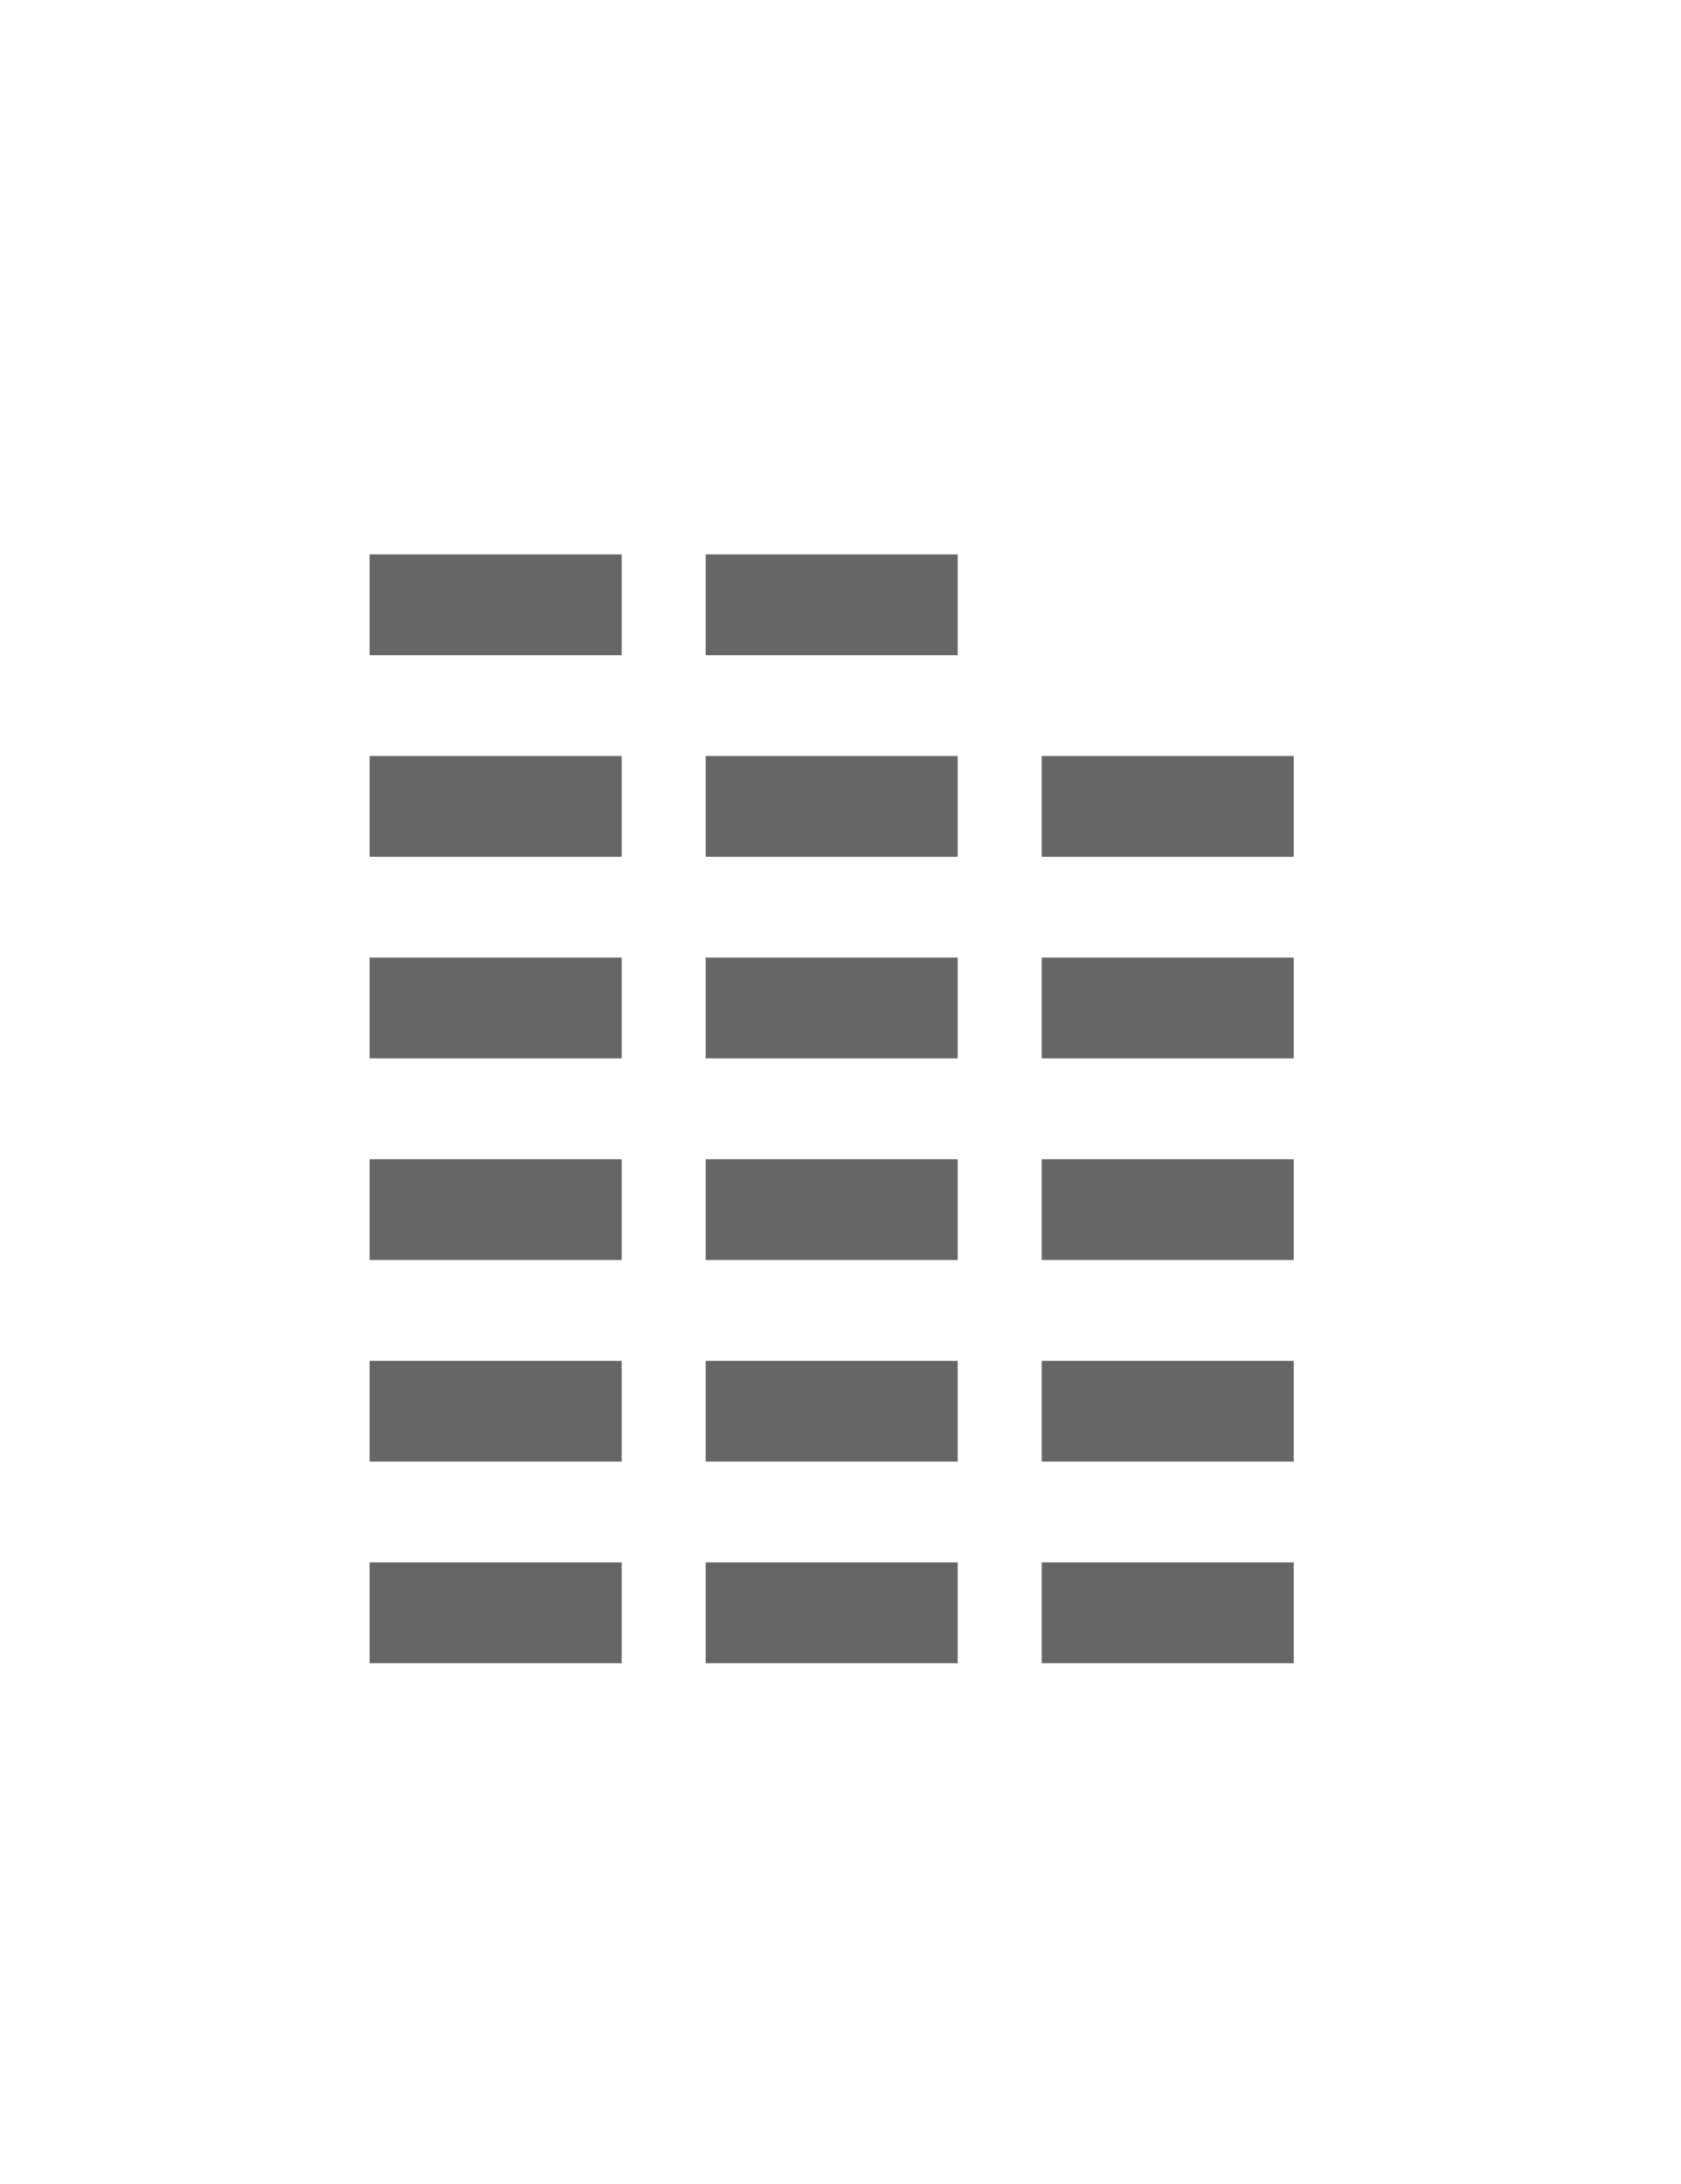
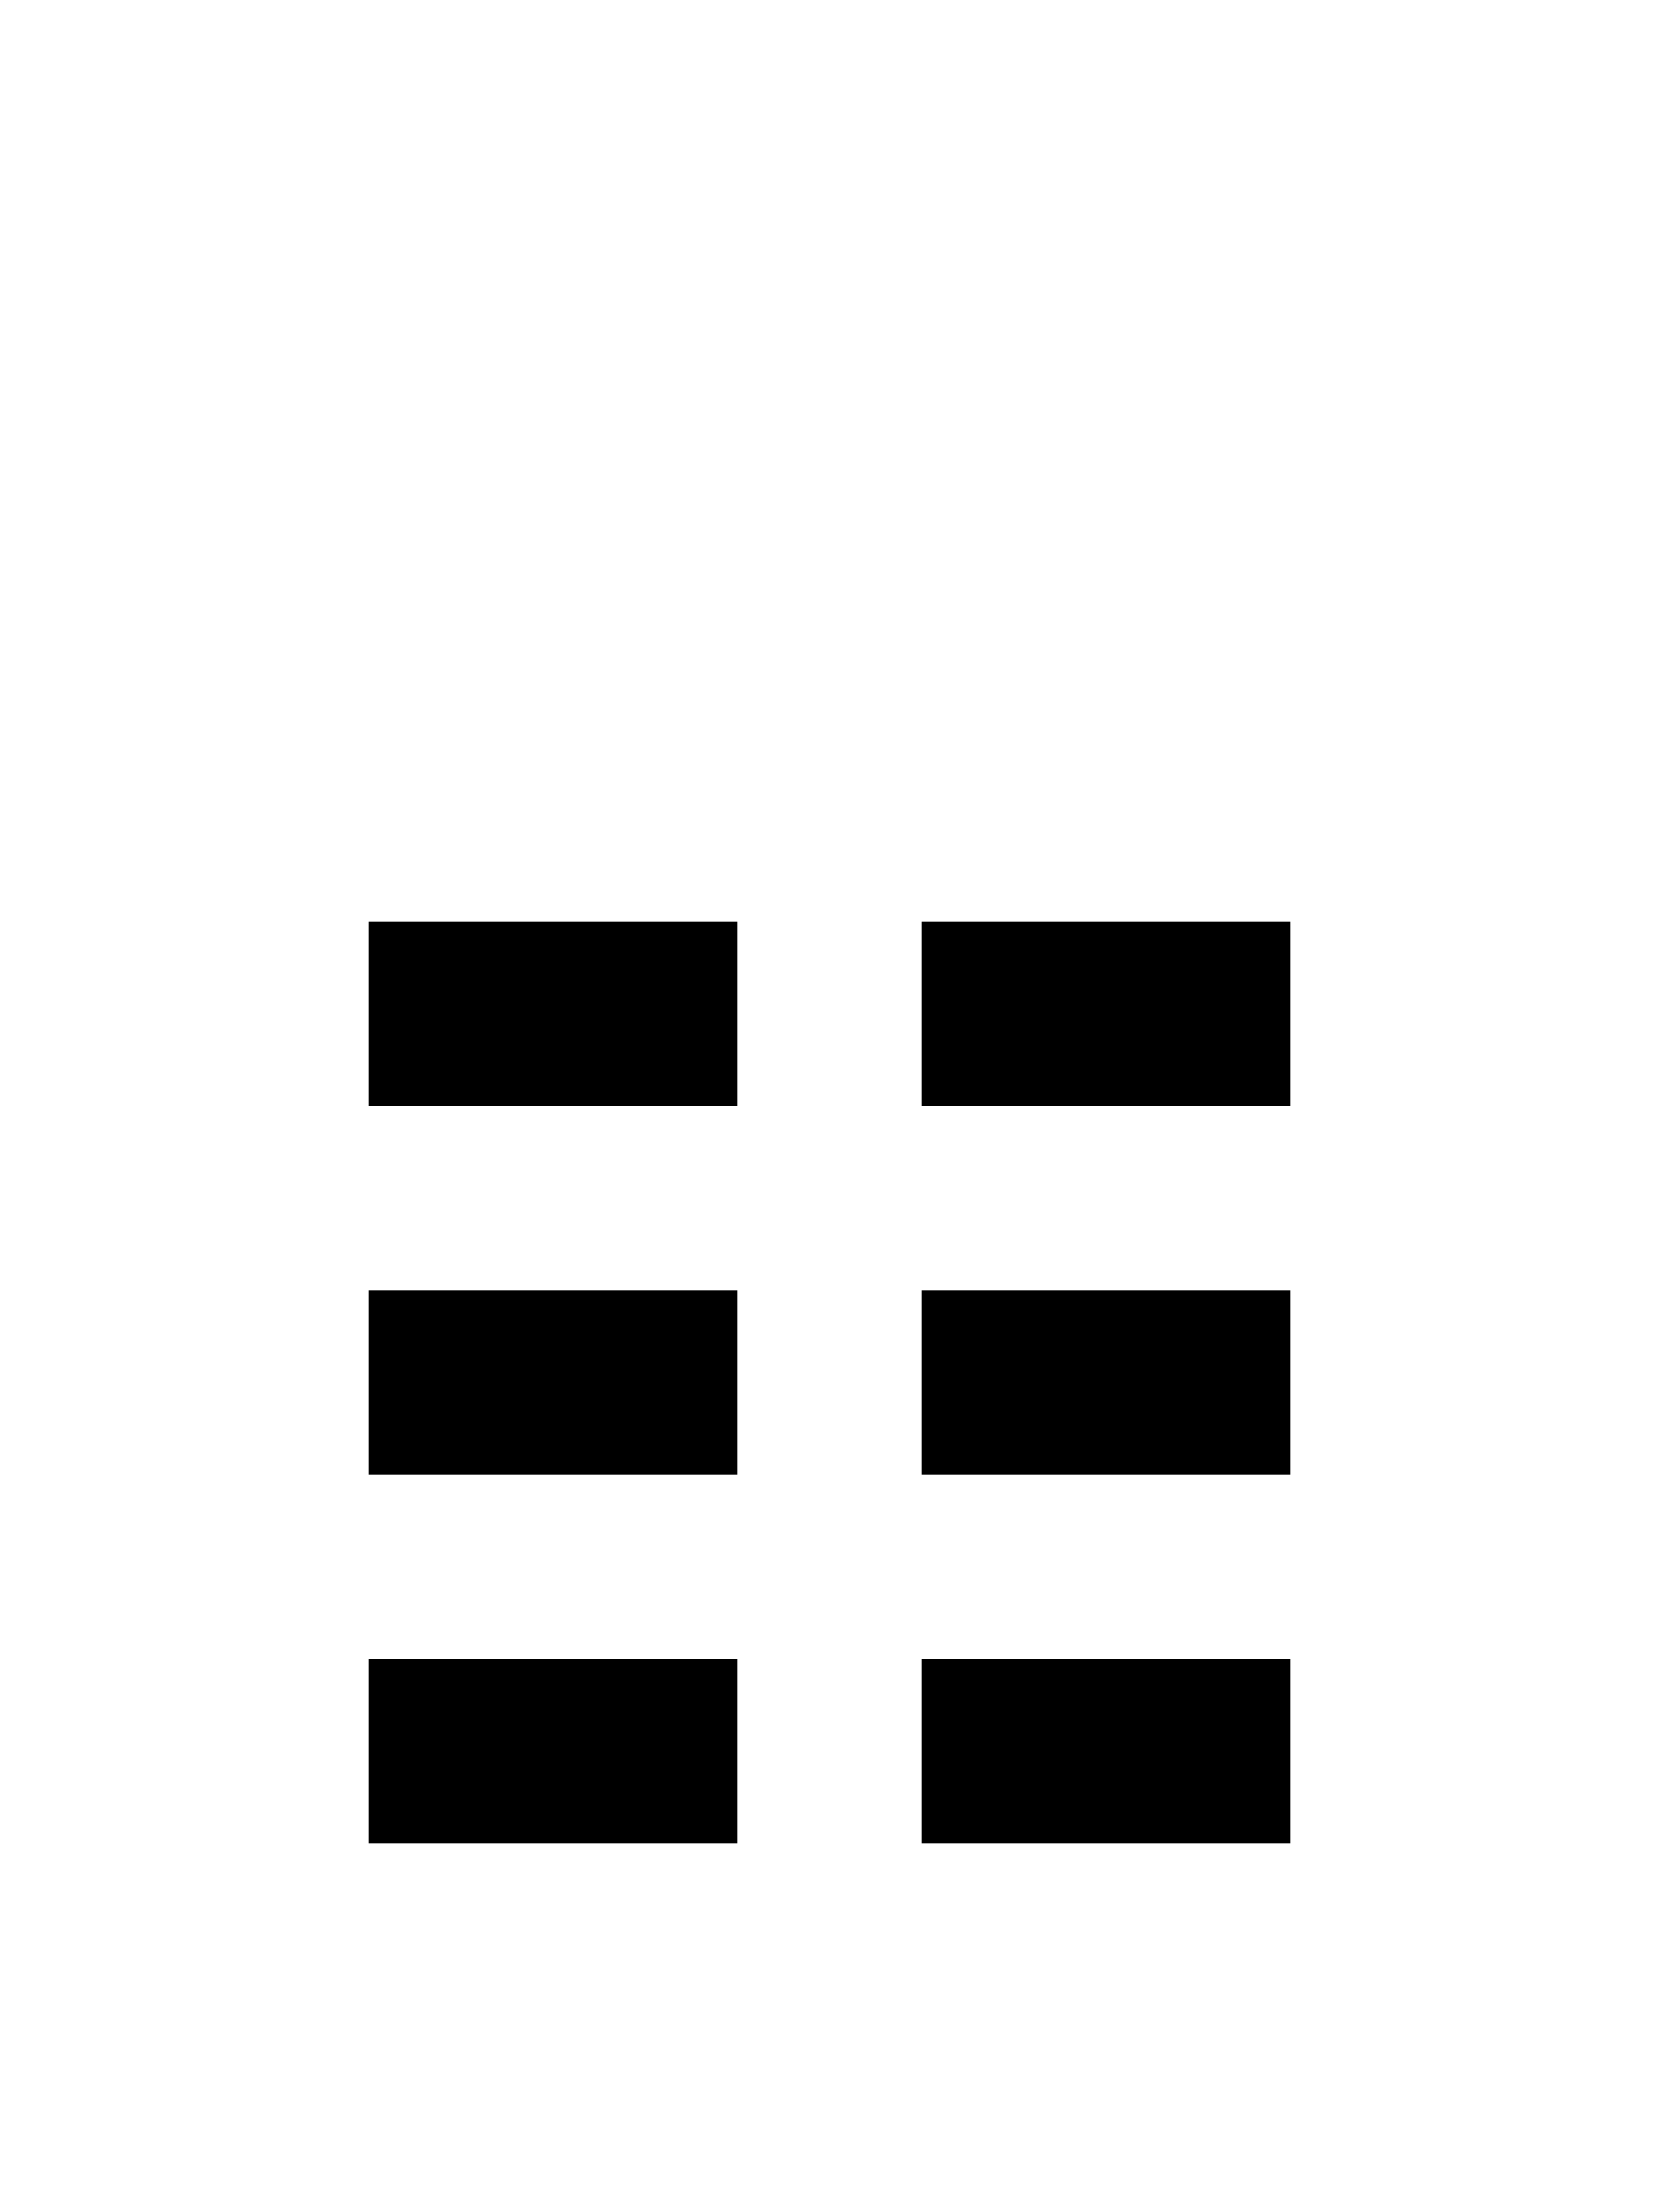
- <svg xmlns="http://www.w3.org/2000/svg" width="100" height="130" viewBox="0 0 100 130">
-   <g opacity="0.6" fill="black">
-     <rect x="22" y="33" width="15" height="6" />
-     <rect x="22" y="45" width="15" height="6" />
-     <rect x="22" y="57" width="15" height="6" />
-     <rect x="22" y="69" width="15" height="6" />
-     <rect x="22" y="81" width="15" height="6" />
-     <rect x="22" y="93" width="15" height="6" />
-     <rect x="42" y="33" width="15" height="6" />
-     <rect x="42" y="45" width="15" height="6" />
-     <rect x="42" y="57" width="15" height="6" />
-     <rect x="42" y="69" width="15" height="6" />
-     <rect x="42" y="81" width="15" height="6" />
-     <rect x="42" y="93" width="15" height="6" />
-     <rect x="62" y="45" width="15" height="6" />
-     <rect x="62" y="57" width="15" height="6" />
-     <rect x="62" y="69" width="15" height="6" />
-     <rect x="62" y="81" width="15" height="6" />
-     <rect x="62" y="93" width="15" height="6" />
-   </g>
+ <svg xmlns="http://www.w3.org/2000/svg" width="72" height="96" viewBox="0 0 72 96">
+   <path fill="black" fill-rule="evenodd" clip-rule="evenodd" d="M16 40H32V48H16V40ZM40 40H56V48H40V40ZM32 56H16V64H32V56ZM40 56H56V64H40V56ZM32 72H16V80H32V72ZM40 72H56V80H40V72Z" />
</svg>
